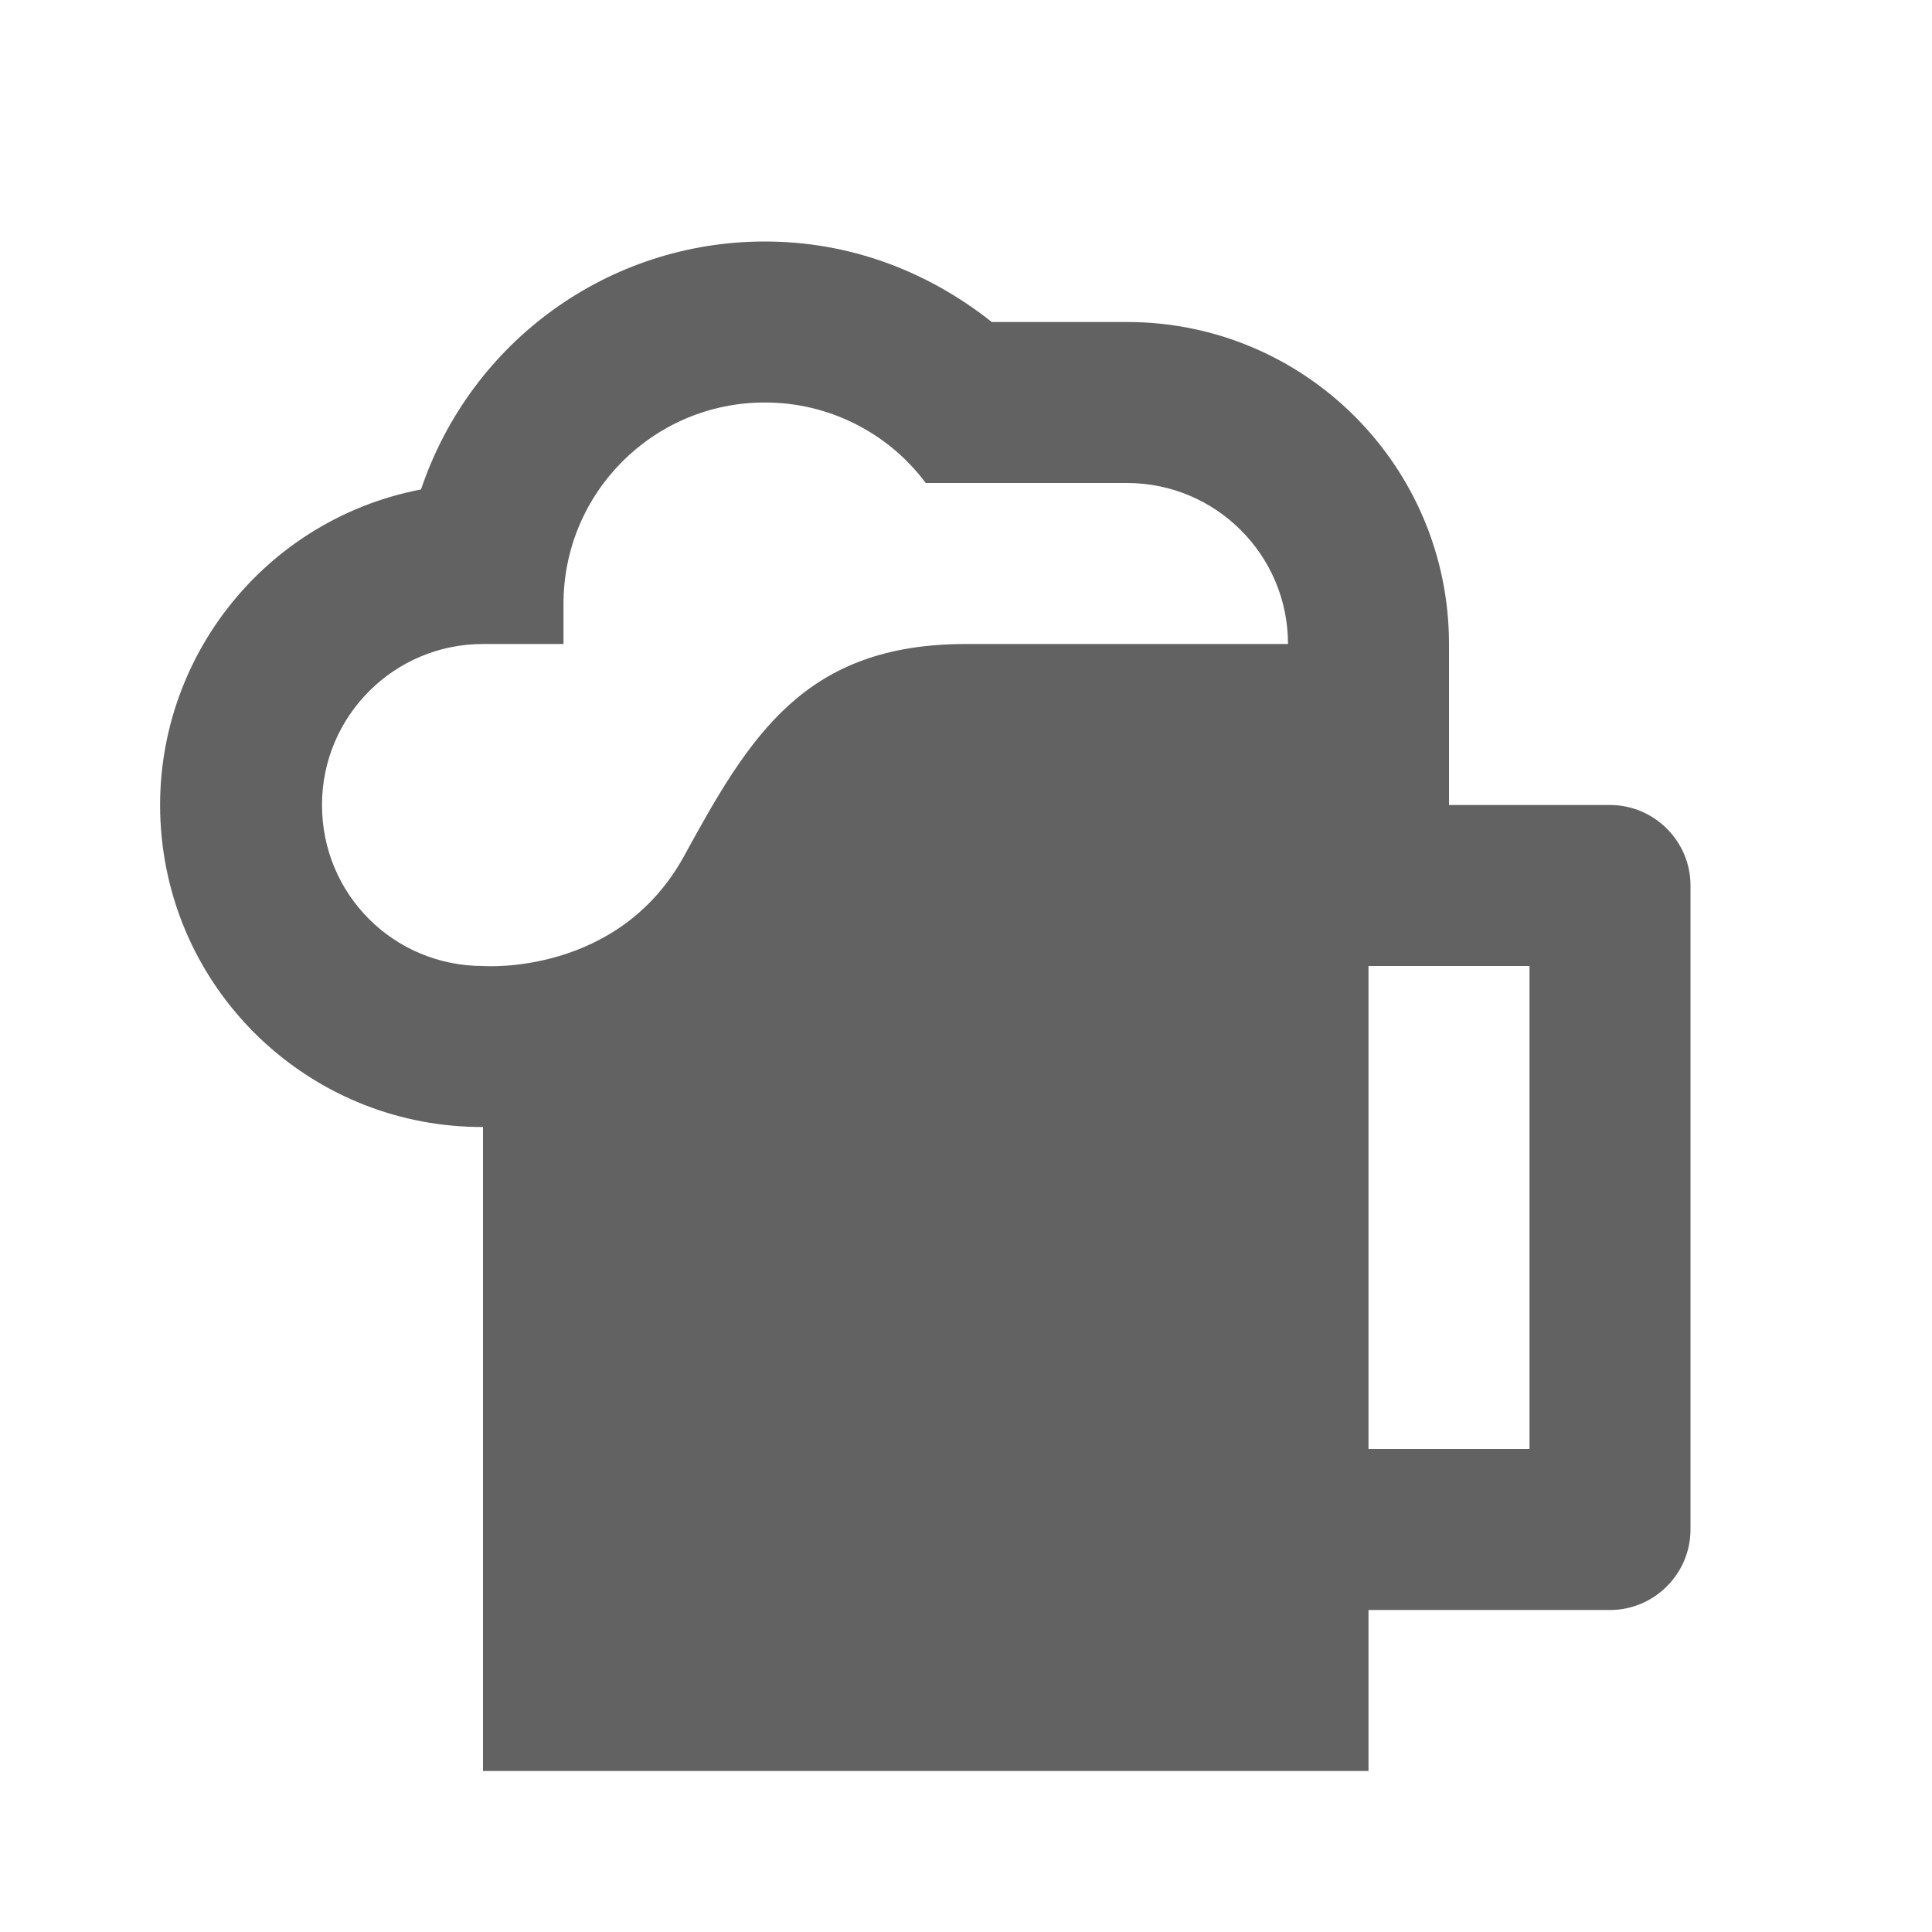
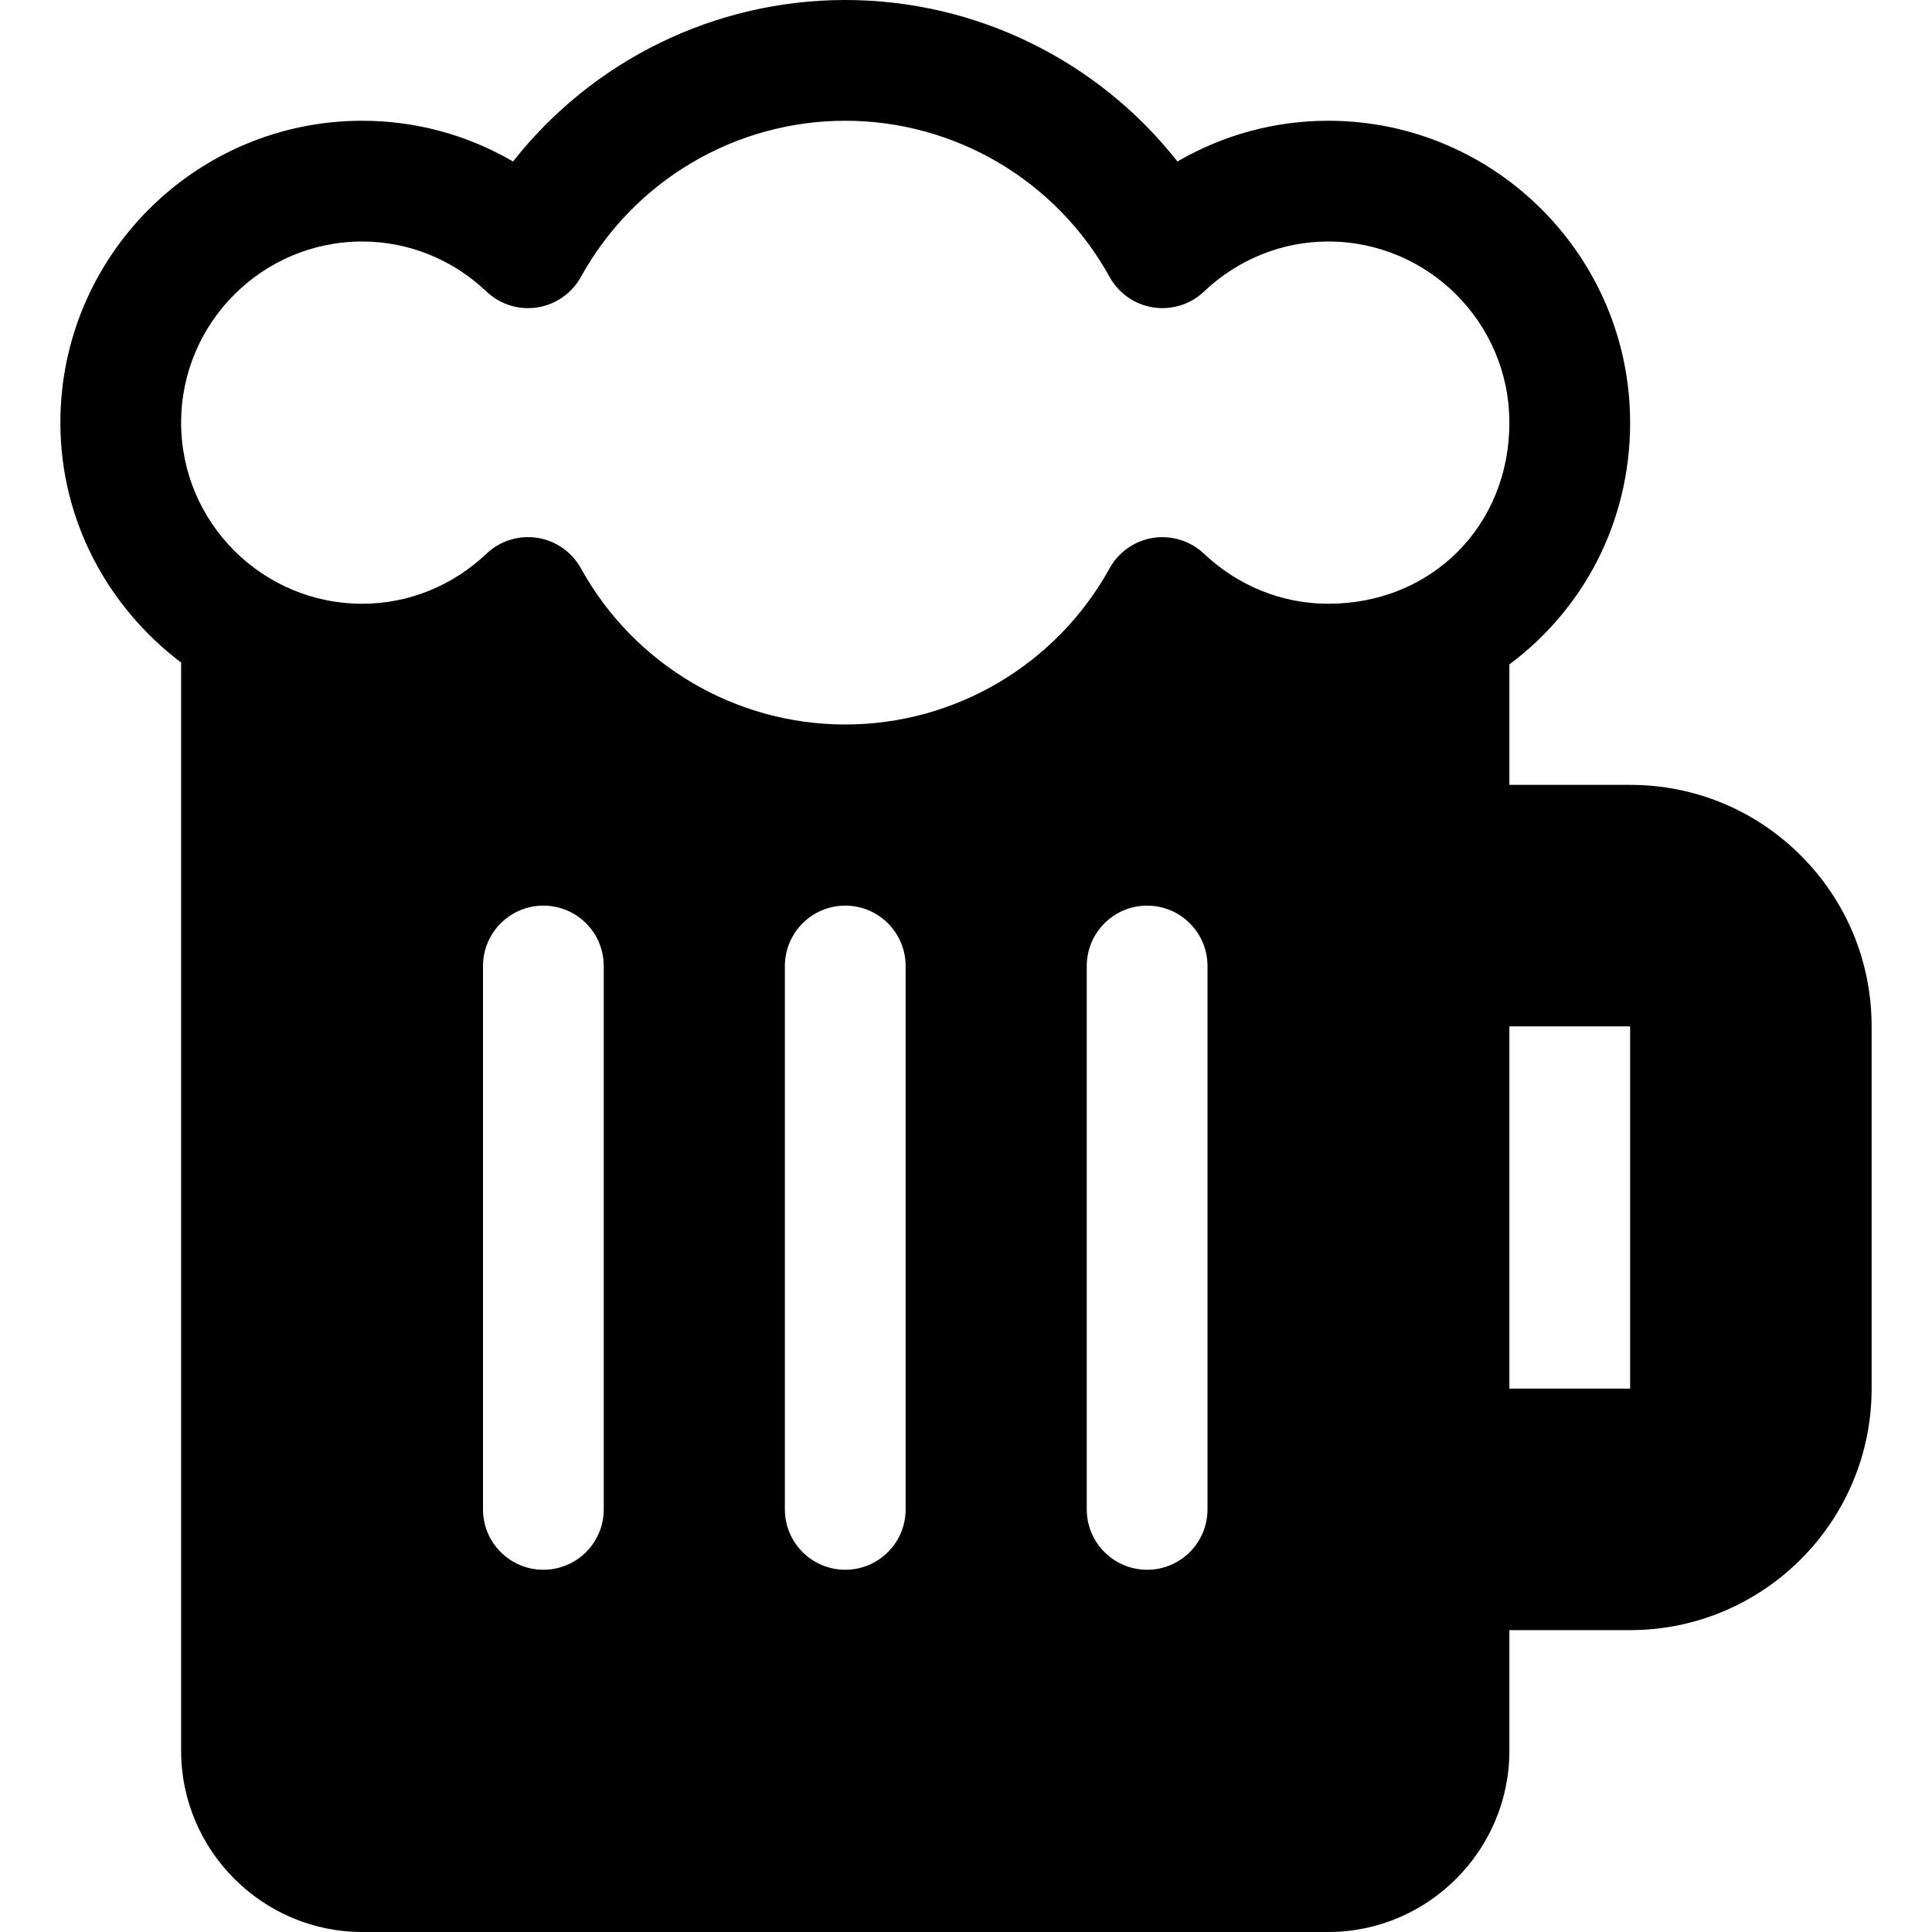
- <svg xmlns="http://www.w3.org/2000/svg" width="24" height="24" preserveAspectRatio="xMidYMid meet">
-   <path d="M9.5 3C7.56 3 5.85 4.24 5.23 6.08A3.996 3.996 0 0 0 6 14v8h11v-2h3c.55 0 1-.45 1-1v-8c0-.55-.45-1-1-1h-2V8a4 4 0 0 0-4-4h-1.68c-.82-.65-1.79-1-2.82-1m0 2a2.49 2.49 0 0 1 2 1H14a2 2 0 0 1 2 2h-4c-2 0-2.68 1.13-3.5 2.63S6 12 6 12c-1.11 0-2-.89-2-2a2 2 0 0 1 2-2h1v-.5A2.5 2.5 0 0 1 9.5 5m7.5 7h2v6h-2z" fill="#626262" />
-   <path fill="rgba(0, 0, 0, 0)" d="M0 0h24v24H0z" />
+ <svg xmlns="http://www.w3.org/2000/svg" version="1.1" viewBox="0 0 512 512" enable-background="new 0 0 512 512">
+   <path d="m477.262,226.75c-12.086-12.094-28.16-18.75-45.262-18.75h-32v-31.928c19.44-14.464 32-37.449 32-64.072 0-44.109-35.891-80-80-80-14.164,0-27.883,3.758-39.961,10.797-21.047-26.758-53.398-42.797-88.039-42.797s-66.992,16.039-88.039,42.797c-12.078-7.039-25.797-10.797-39.961-10.797-44.109,0-80,35.891-80,80 0,26.03 12.688,48.973 32,63.591v288.409c0,26.398 21.602,48 48,48h256c26.398,0 48-21.602 48-48v-32h31.992c35.289,0 64.008-28.711 64.008-64v-95.984c0-17.102-6.652-33.172-18.738-45.266zm-381.262-162.75c12.211,0 23.906,4.711 32.93,13.266 3.594,3.414 8.57,4.969 13.453,4.203 4.898-0.758 9.164-3.742 11.563-8.078 14.101-25.532 40.945-41.391 70.054-41.391s55.953,15.859 70.055,41.391c2.398,4.336 6.664,7.32 11.563,8.078 4.883,0.75 9.859-0.789 13.453-4.203 9.023-8.555 20.718-13.266 32.929-13.266 26.469,0 48,21.531 48,48 0,27.367-20.633,48-48,48-12.211,0-23.906-4.711-32.93-13.266-3.594-3.406-8.555-4.922-13.453-4.203-4.898,0.758-9.164,3.742-11.563,8.078-14.101,25.532-40.945,41.391-70.054,41.391s-55.953-15.859-70.055-41.391c-2.398-4.336-6.664-7.32-11.563-8.078-0.813-0.125-1.633-0.188-2.445-0.188-4.063,0-8.016,1.547-11.008,4.391-9.023,8.555-20.718,13.266-32.929,13.266-26.469,0-48-21.531-48-48 0-26.469 21.531-48 48-48zm64,192.047v143.922c0,0.016 0,0.016 0,0.031 0,8.844-7.156,16-16,16-8.828,0-16-7.156-16-16v-144c0.016-8.844 7.172-16 16-16 8.844,0 16,7.172 16,16 0,0.016 0,0.031 0,0.047zm80,0v143.922c0,0.016 0,0.016 0,0.031 0,8.844-7.156,16-16,16-8.828,0-16-7.156-16-16v-144c0.016-8.844 7.172-16 16-16 8.844,0 16,7.172 16,16 0,0.016 0,0.031 0,0.047zm80,0v143.922c0,0.016 0,0.016 0,0.031 0,8.844-7.156,16-16,16-8.828,0-16-7.156-16-16v-144c0.016-8.844 7.172-16 16-16 8.844,0 16,7.172 16,16 0,0.016 0,0.031 0,0.047zm112,111.953h-32v-96h32v96z" />
</svg>
